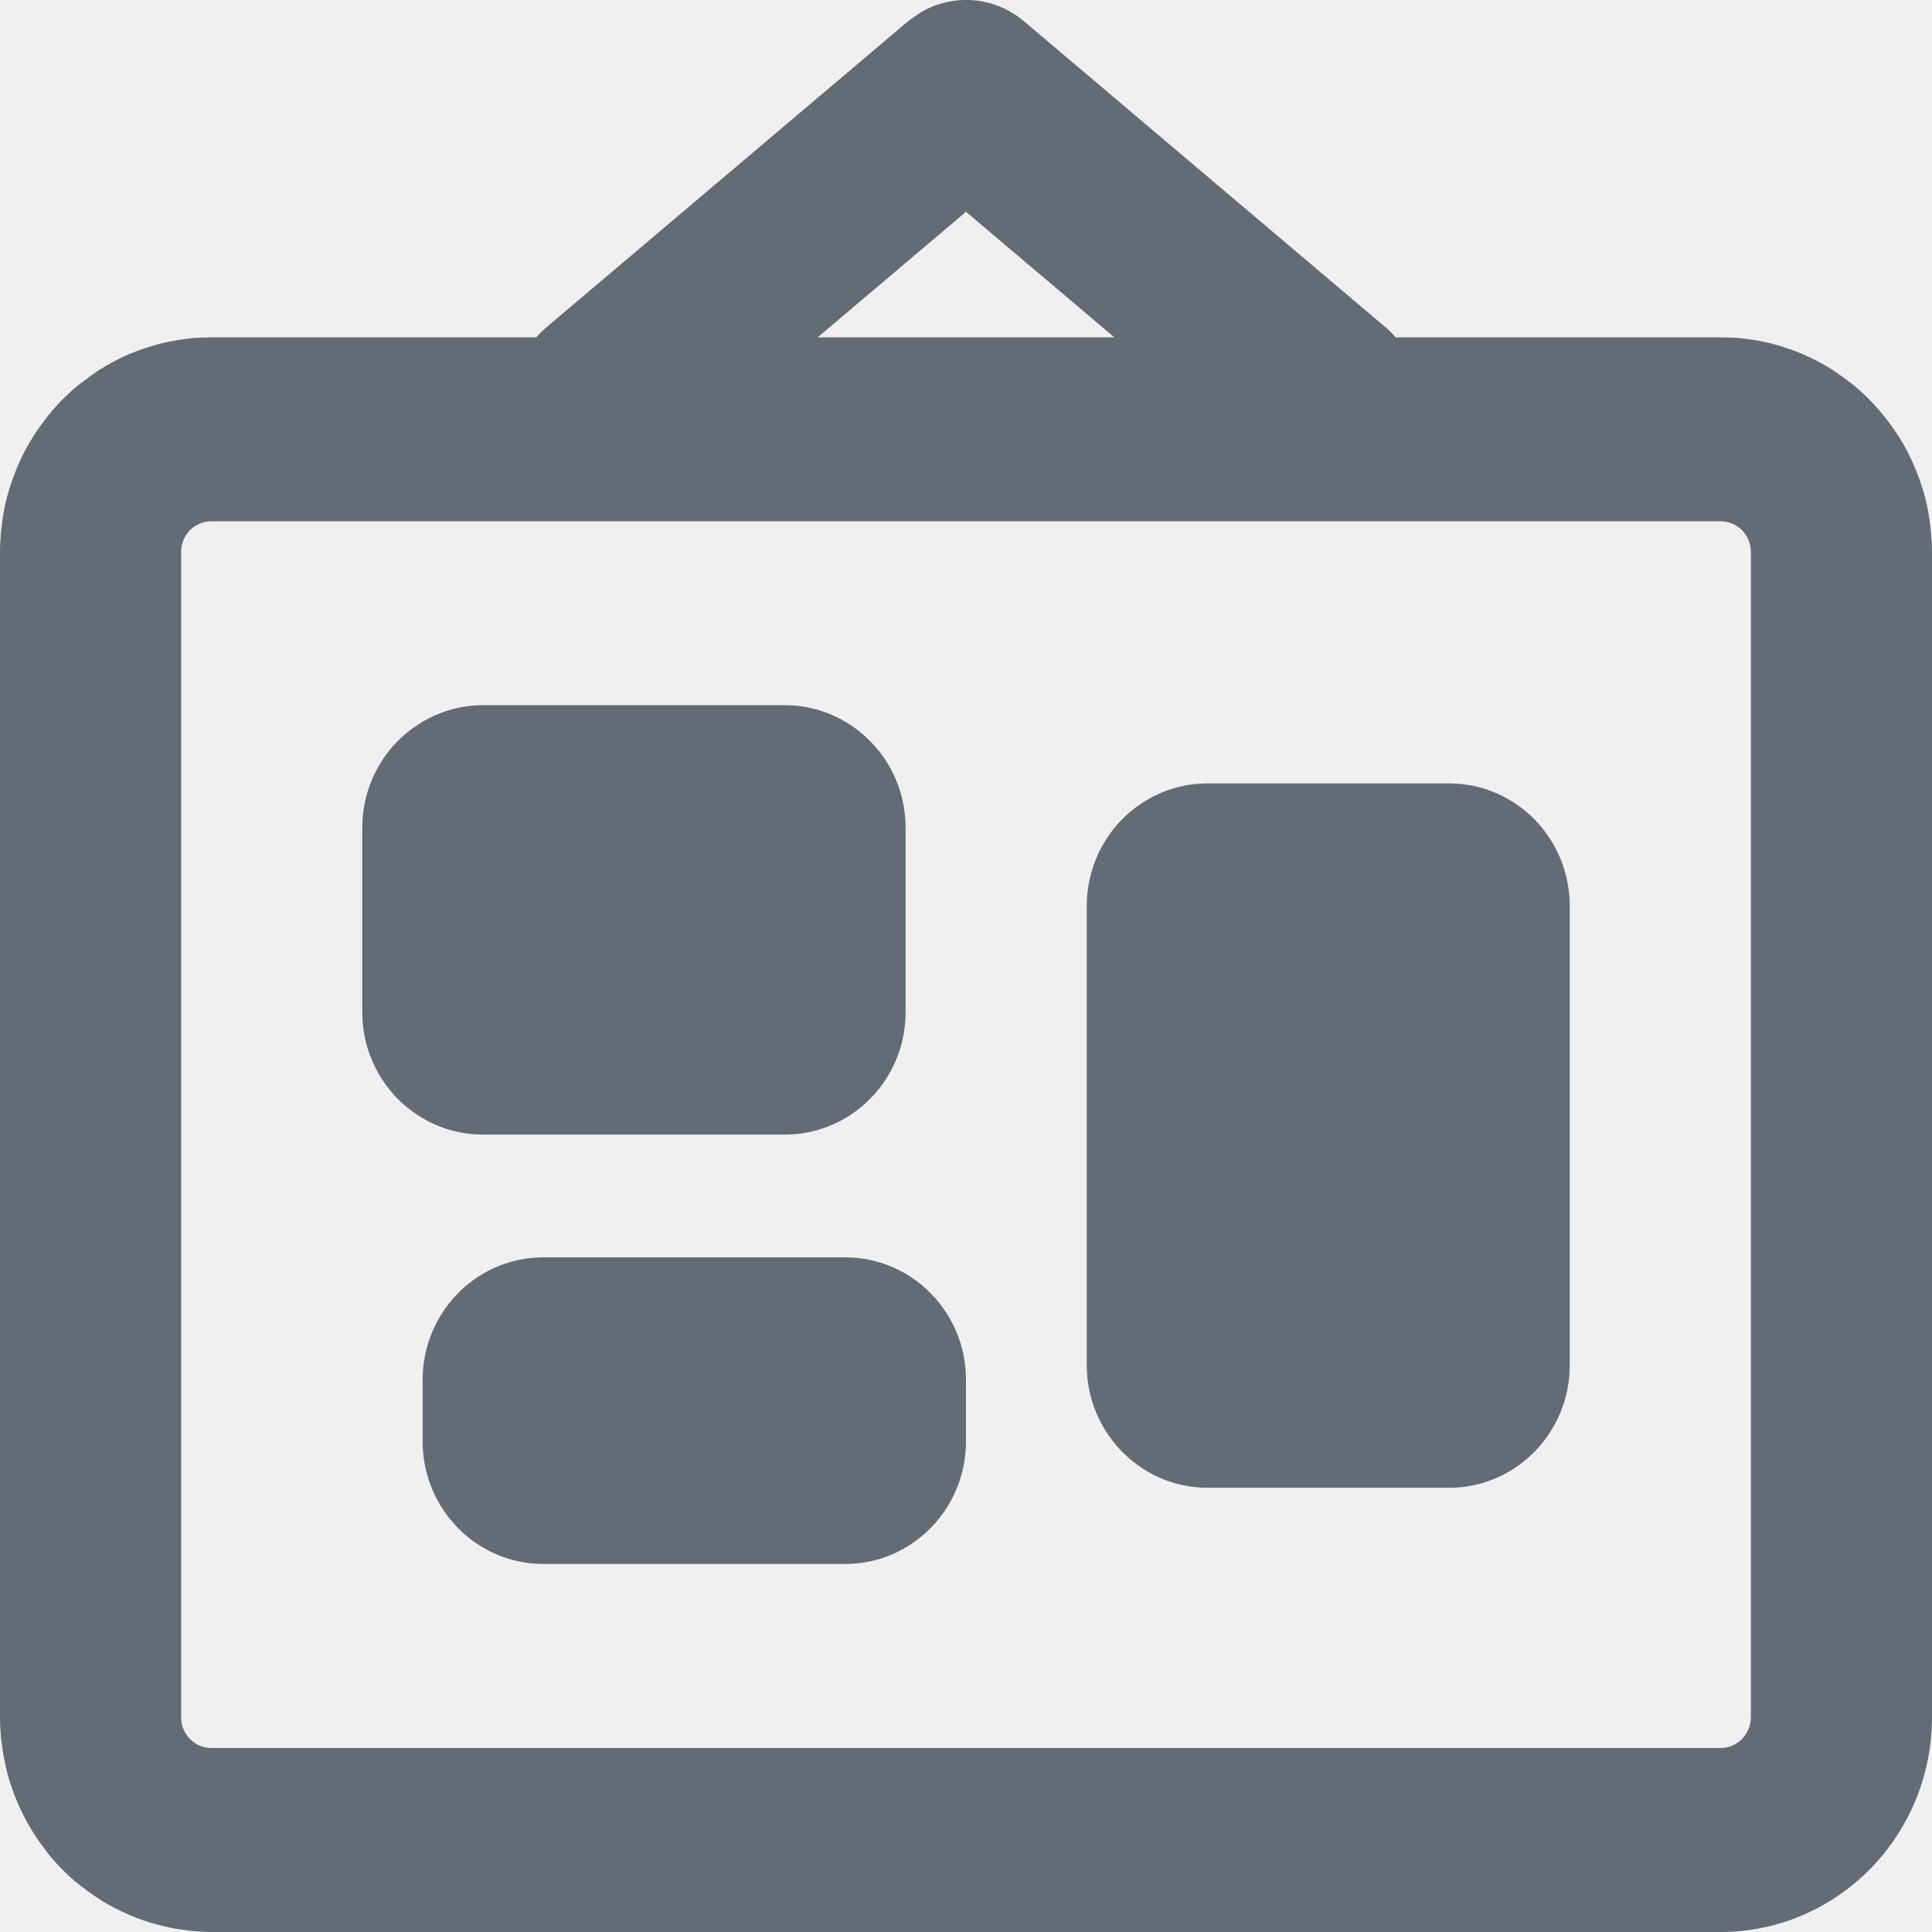
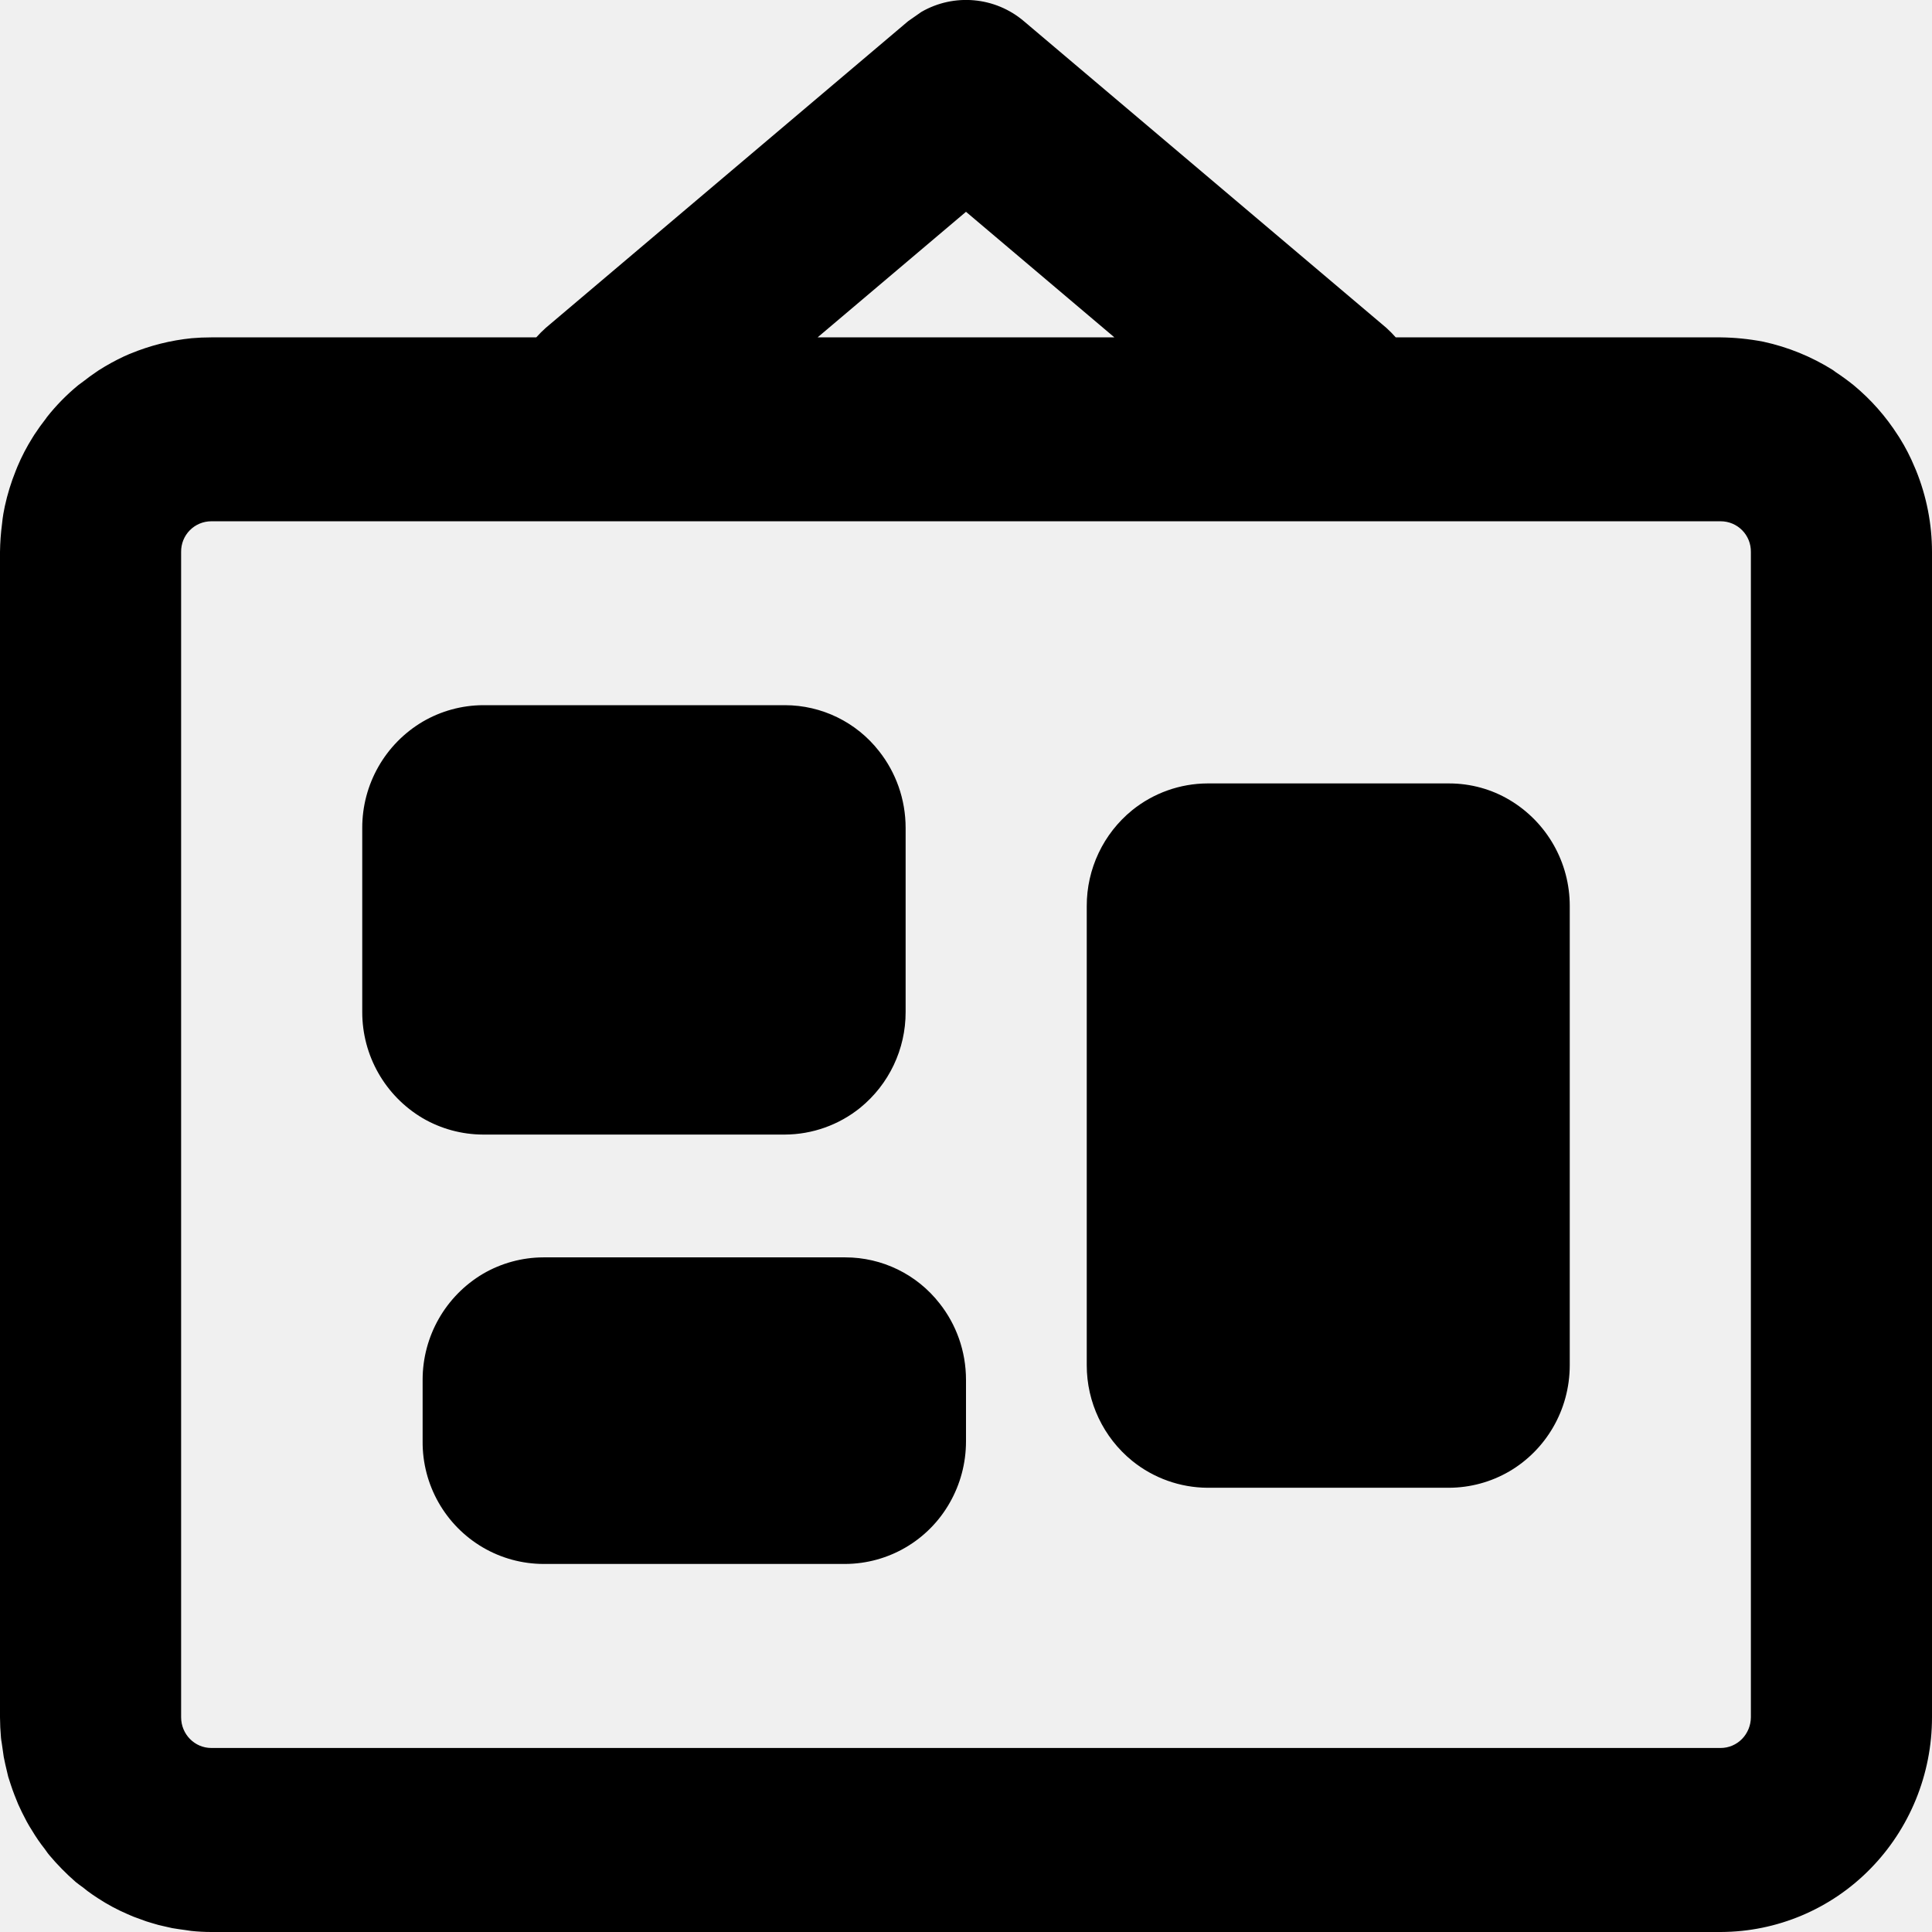
- <svg xmlns="http://www.w3.org/2000/svg" width="16" height="16" viewBox="0 0 16 16" fill="none">
-   <g clip-path="url(#clip0_4041_146)">
-     <path d="M7 10.413C7.316 10.413 7.598 10.561 7.781 10.794C7.918 10.967 8 11.188 8 11.428V11.936C8 12.121 7.951 12.295 7.866 12.444C7.693 12.748 7.37 12.952 7 12.952H4.5C4.318 12.952 4.147 12.902 4 12.816C3.848 12.727 3.722 12.598 3.634 12.444C3.549 12.295 3.5 12.121 3.5 11.936V11.428C3.5 11.188 3.582 10.967 3.719 10.794C3.796 10.695 3.892 10.612 4 10.549C4.147 10.462 4.318 10.413 4.5 10.413H7Z" fill="#636C76" />
-     <path d="M12 6.488C12.182 6.488 12.353 6.537 12.5 6.624C12.608 6.687 12.704 6.77 12.781 6.869C12.918 7.043 13 7.264 13 7.504V11.305C13 11.681 12.799 12.01 12.5 12.185C12.353 12.272 12.182 12.321 12 12.321H10C9.764 12.321 9.547 12.237 9.376 12.098C9.147 11.912 9 11.626 9 11.305V7.504C9 7.264 9.082 7.043 9.219 6.869C9.265 6.81 9.318 6.757 9.376 6.71C9.547 6.571 9.764 6.488 10 6.488H12Z" fill="#636C76" />
-     <path d="M6.5 5.84C6.736 5.84 6.953 5.924 7.124 6.063C7.182 6.11 7.235 6.164 7.281 6.222C7.418 6.396 7.5 6.617 7.5 6.857V8.381C7.5 8.621 7.418 8.841 7.281 9.015C7.235 9.074 7.182 9.127 7.124 9.174C6.953 9.313 6.736 9.396 6.5 9.396H4C3.818 9.396 3.647 9.347 3.5 9.26C3.392 9.197 3.296 9.114 3.219 9.015C3.082 8.841 3 8.621 3 8.381V6.857C3 6.617 3.082 6.396 3.219 6.222C3.296 6.124 3.392 6.041 3.5 5.977C3.647 5.891 3.818 5.84 4 5.84H6.5Z" fill="#636C76" />
-     <path fill-rule="evenodd" clip-rule="evenodd" d="M7.63 0.099C7.897 -0.055 8.237 -0.03 8.48 0.176L11.48 2.715C11.509 2.74 11.535 2.766 11.559 2.794H14.25C14.306 2.794 14.361 2.796 14.415 2.801C14.425 2.802 14.435 2.803 14.444 2.804C14.496 2.81 14.548 2.818 14.599 2.829L14.604 2.83C14.657 2.841 14.71 2.855 14.762 2.871C14.769 2.873 14.777 2.876 14.784 2.879C14.83 2.893 14.875 2.91 14.919 2.928C14.925 2.931 14.932 2.934 14.938 2.937C15.022 2.974 15.103 3.016 15.18 3.065C15.187 3.07 15.193 3.075 15.2 3.08C15.236 3.103 15.27 3.128 15.304 3.154C15.319 3.166 15.335 3.178 15.351 3.19C15.494 3.308 15.618 3.449 15.719 3.607C15.723 3.614 15.728 3.62 15.732 3.627C15.78 3.703 15.821 3.784 15.856 3.868C15.86 3.877 15.864 3.887 15.868 3.896C15.907 3.991 15.938 4.09 15.96 4.192C15.964 4.21 15.966 4.228 15.97 4.246C15.976 4.279 15.981 4.313 15.985 4.347C15.988 4.37 15.99 4.393 15.992 4.416C15.997 4.467 16 4.519 16 4.571V14.222C16 14.694 15.815 15.146 15.487 15.479C15.159 15.812 14.714 16 14.25 16H1.75C1.694 16 1.638 15.996 1.583 15.991C1.567 15.989 1.552 15.986 1.536 15.984C1.499 15.979 1.463 15.975 1.427 15.968C1.406 15.964 1.386 15.959 1.365 15.954C1.329 15.945 1.293 15.937 1.258 15.926C1.242 15.922 1.227 15.917 1.212 15.912C1.176 15.9 1.141 15.887 1.105 15.873C1.089 15.866 1.072 15.859 1.056 15.852C1.024 15.838 0.993 15.823 0.962 15.807C0.942 15.797 0.922 15.787 0.902 15.776C0.872 15.759 0.842 15.74 0.812 15.721C0.797 15.711 0.782 15.701 0.767 15.691C0.739 15.672 0.712 15.651 0.686 15.63C0.667 15.616 0.648 15.603 0.631 15.588L0.626 15.585C0.587 15.551 0.549 15.516 0.513 15.479C0.476 15.442 0.441 15.403 0.408 15.363L0.396 15.348C0.387 15.337 0.38 15.325 0.371 15.313C0.349 15.284 0.327 15.256 0.307 15.226C0.292 15.204 0.278 15.181 0.265 15.159C0.25 15.134 0.234 15.11 0.221 15.085C0.207 15.06 0.194 15.034 0.182 15.008C0.171 14.987 0.161 14.965 0.151 14.943C0.14 14.918 0.13 14.892 0.12 14.866C0.109 14.837 0.098 14.808 0.089 14.779C0.082 14.757 0.075 14.736 0.068 14.713C0.059 14.68 0.051 14.646 0.044 14.612C0.039 14.591 0.035 14.571 0.031 14.55C0.024 14.511 0.018 14.472 0.014 14.432C0.012 14.418 0.009 14.404 0.008 14.389C0.003 14.334 1.28398e-05 14.278 0 14.222V4.571C4.06163e-06 4.52 0.003 4.469 0.007 4.419C0.009 4.391 0.013 4.364 0.017 4.337C0.02 4.309 0.023 4.281 0.028 4.254C0.032 4.233 0.036 4.212 0.04 4.192C0.062 4.091 0.092 3.994 0.13 3.9C0.135 3.888 0.139 3.876 0.144 3.865C0.179 3.781 0.222 3.7 0.27 3.623C0.274 3.615 0.28 3.607 0.285 3.599C0.315 3.552 0.348 3.507 0.382 3.464C0.384 3.461 0.386 3.457 0.388 3.455C0.465 3.357 0.553 3.268 0.649 3.189C0.663 3.178 0.678 3.169 0.691 3.158C0.726 3.131 0.761 3.104 0.798 3.08C0.804 3.076 0.811 3.071 0.817 3.067C0.885 3.024 0.955 2.985 1.028 2.951L1.069 2.933C1.073 2.932 1.076 2.931 1.079 2.929C1.178 2.888 1.281 2.855 1.388 2.832C1.4 2.829 1.412 2.827 1.425 2.825C1.464 2.817 1.504 2.811 1.544 2.806C1.558 2.805 1.573 2.803 1.587 2.801C1.641 2.796 1.695 2.794 1.75 2.794H4.441C4.465 2.766 4.491 2.74 4.52 2.715L7.52 0.176L7.63 0.099ZM1.75 4.317C1.684 4.317 1.62 4.344 1.573 4.391C1.526 4.439 1.5 4.504 1.5 4.571V14.222C1.5 14.362 1.612 14.476 1.75 14.476H14.25C14.316 14.476 14.38 14.449 14.427 14.401C14.473 14.354 14.5 14.289 14.5 14.222V4.571C14.5 4.504 14.474 4.439 14.427 4.391C14.38 4.344 14.316 4.317 14.25 4.317H1.75ZM6.771 2.794H9.229L8 1.754L6.771 2.794Z" fill="#636C76" />
-   </g>
-   <defs>
-     <clipPath id="clip0_4041_146">
-       <rect width="16" height="16" fill="white" />
-     </clipPath>
-   </defs>
+ <svg xmlns="http://www.w3.org/2000/svg" width="16" height="16" viewBox="0 0 16 16">
+   <path d="M7 10.413a.99.99 0 0 1 .781.381c.137.173.219.394.219.634v.508c0 .185-.049.359-.134.508a1 1 0 0 1-.866.508H4.5a1 1 0 0 1-.5-.136 1.01 1.01 0 0 1-.5-.88v-.508a1.02 1.02 0 0 1 .5-.879 1 1 0 0 1 .5-.136Zm5-3.925c.182 0 .353.049.5.136a1.02 1.02 0 0 1 .5.88v3.801c0 .376-.201.705-.5.88a1 1 0 0 1-.5.136h-2a1 1 0 0 1-.624-.223A1.02 1.02 0 0 1 9 11.305V7.504a1.02 1.02 0 0 1 .376-.794A1 1 0 0 1 10 6.488ZM6.5 5.84a.99.99 0 0 1 .781.382c.137.174.219.395.219.635v1.524a1.02 1.02 0 0 1-.376.793 1 1 0 0 1-.624.222H4a1 1 0 0 1-.5-.136 1.02 1.02 0 0 1-.5-.879V6.857a1.02 1.02 0 0 1 .5-.88A1 1 0 0 1 4 5.84Z" />
+   <path d="M7.63.099a.74.74 0 0 1 .85.077l3.001 2.539a1 1 0 0 1 .078.079h2.691a2 2 0 0 1 .349.035l.005.001a1.8 1.8 0 0 1 .576.235l.02.015a2 2 0 0 1 .151.11q.216.179.368.417l.013.02q.072.115.124.241l.012.028a1.8 1.8 0 0 1 .132.675v9.651c0 .472-.185.924-.513 1.257A1.74 1.74 0 0 1 14.25 16H1.75q-.084 0-.167-.009l-.047-.007q-.055-.007-.109-.016l-.062-.014a1 1 0 0 1-.107-.028l-.046-.014-.107-.039-.049-.021a1.6 1.6 0 0 1-.244-.131l-.045-.03a1 1 0 0 1-.081-.061q-.029-.02-.055-.041l-.005-.004a2 2 0 0 1-.218-.222l-.012-.015-.025-.035a1.4 1.4 0 0 1-.106-.154q-.024-.037-.044-.074l-.039-.076-.031-.066-.031-.077q-.017-.044-.031-.087l-.021-.065-.024-.102-.013-.062-.017-.118q-.004-.02-.006-.043A2 2 0 0 1 0 14.222V4.571a2 2 0 0 1 .017-.234q.004-.042.011-.083l.012-.062q.033-.151.09-.292l.014-.035q.053-.126.126-.242l.015-.024q.046-.07.097-.135l.006-.009q.116-.147.261-.266l.042-.031q.052-.041.107-.078l.019-.013q.102-.065.211-.116l.041-.018.01-.004a1.8 1.8 0 0 1 .508-.128q.08-.007.163-.007h2.691a1 1 0 0 1 .079-.079l3-2.539ZM1.75 4.317a.25.25 0 0 0-.25.254v9.651c0 .14.112.254.25.254h12.5c.066 0 .13-.027.177-.075a.26.26 0 0 0 .073-.179V4.571a.25.25 0 0 0-.25-.254Zm5.021-1.523h2.458L8 1.754Z" />
</svg>
